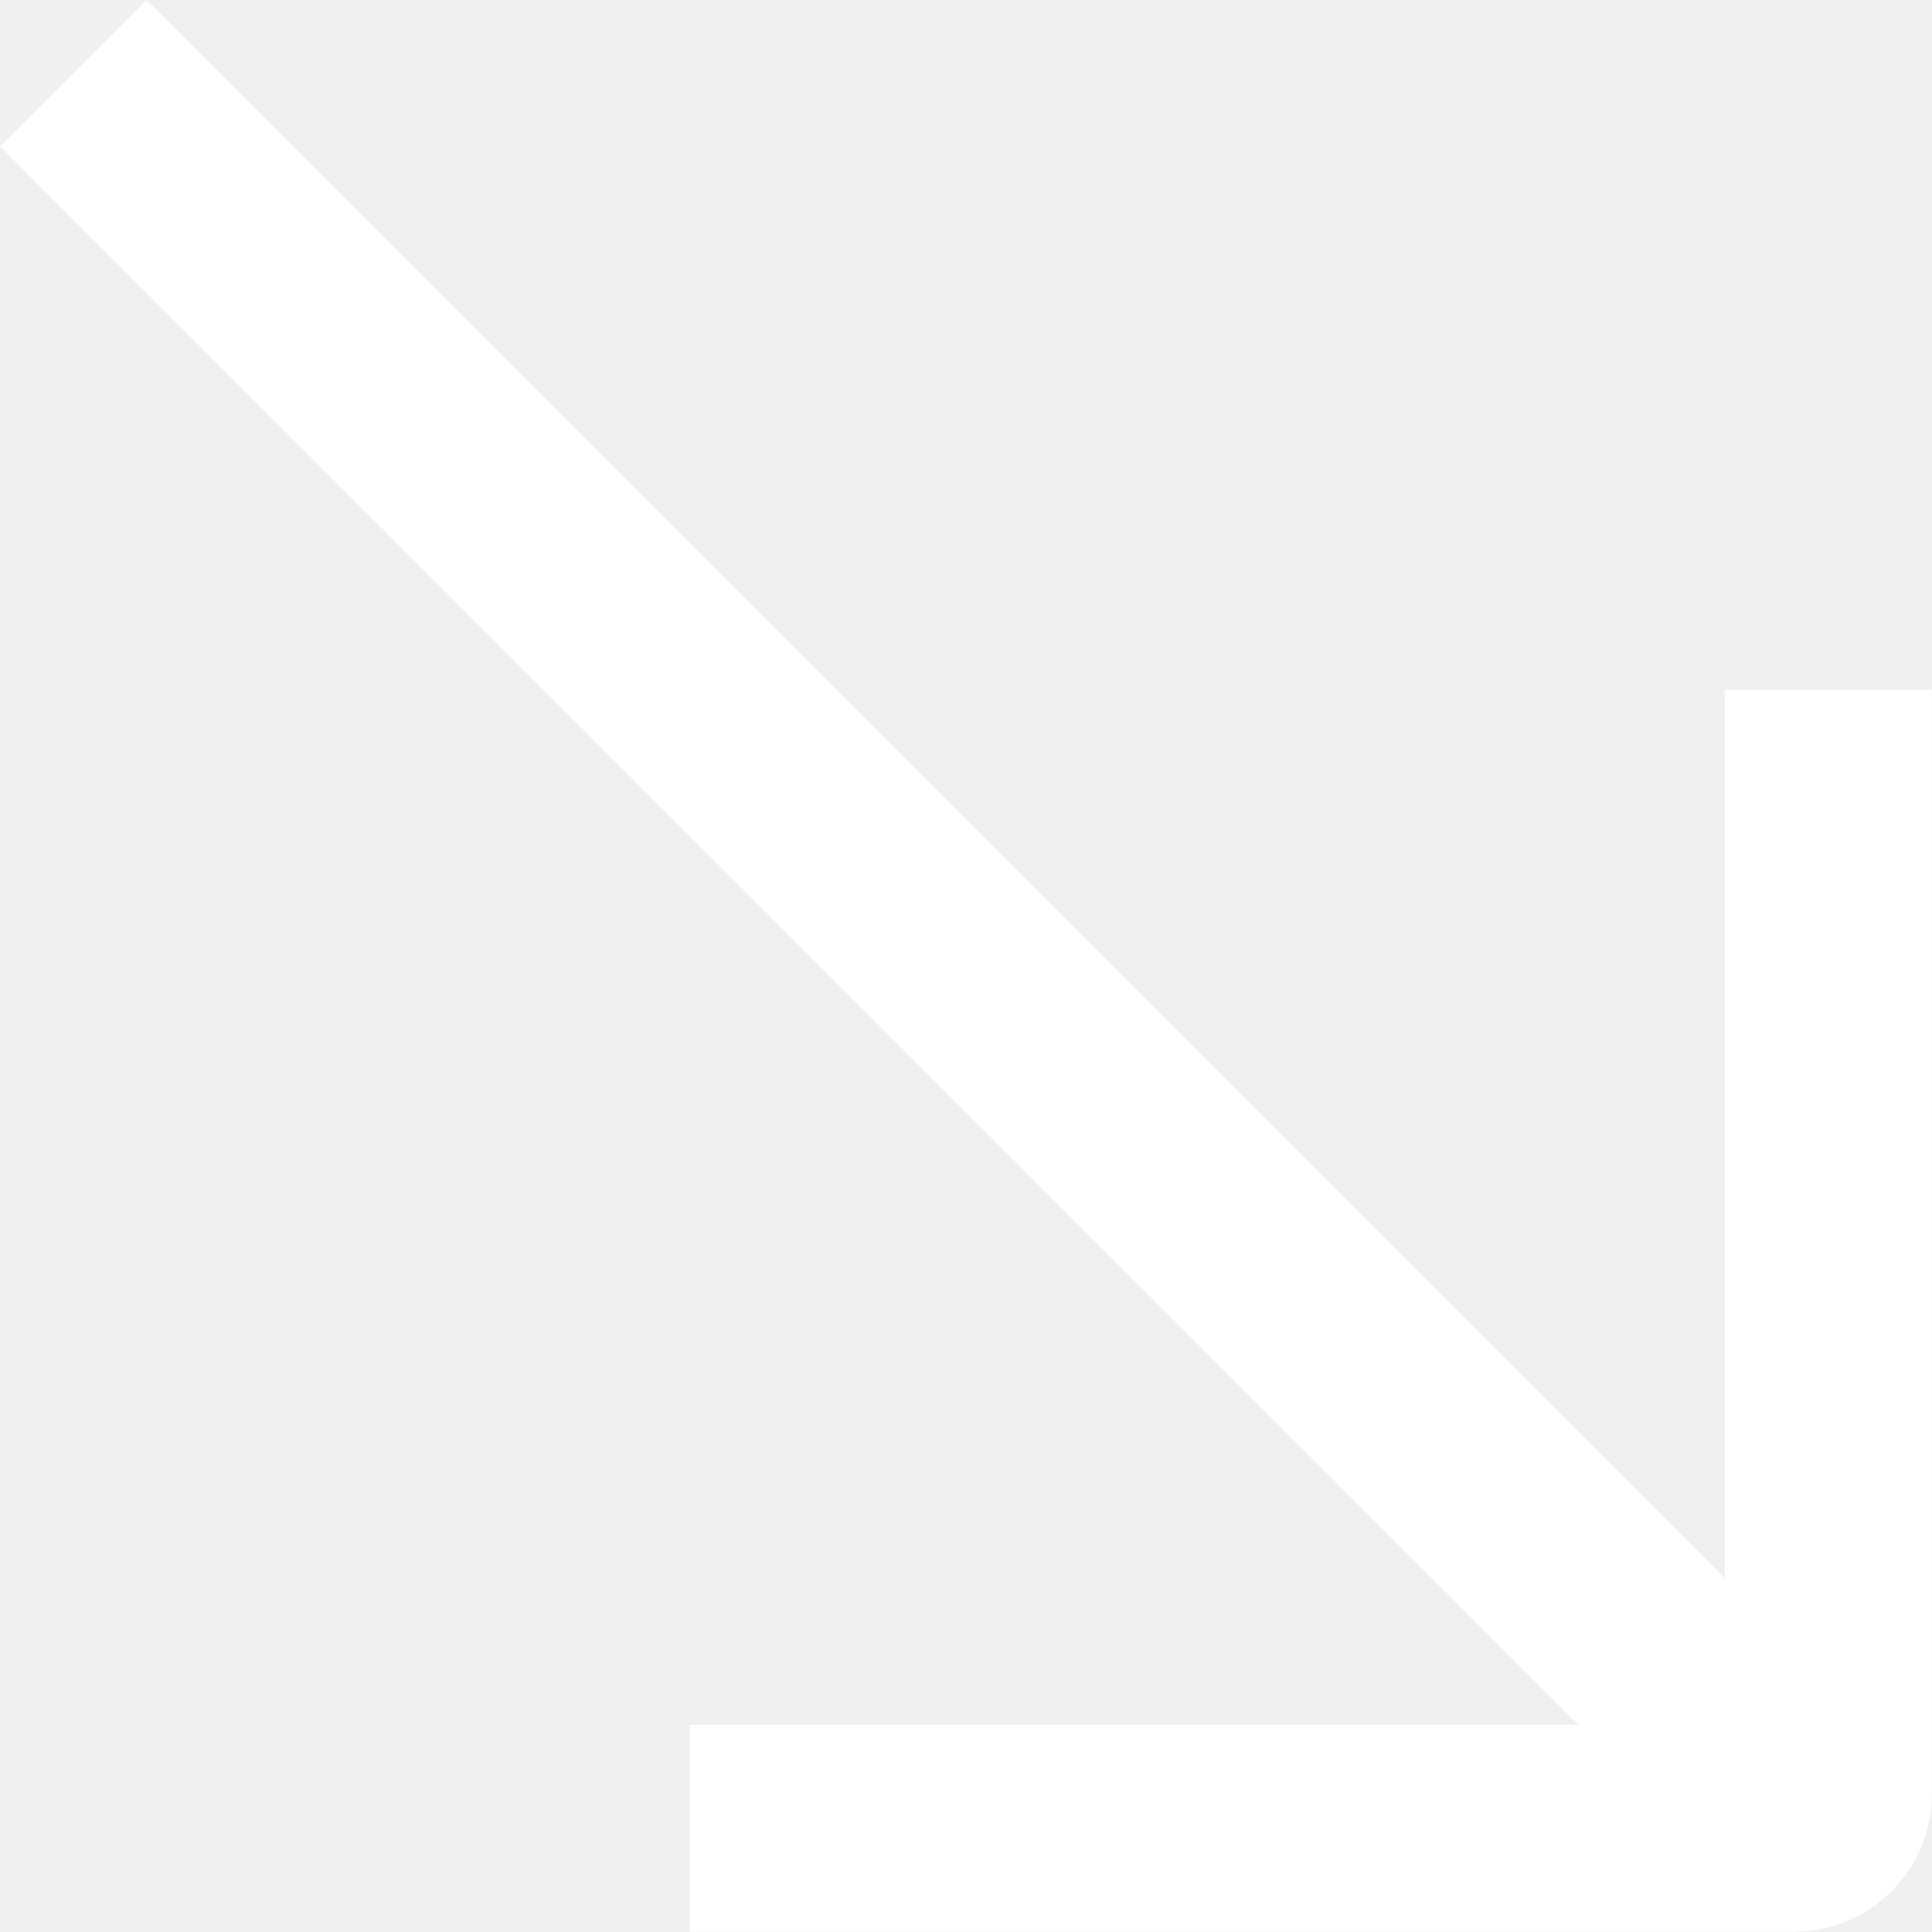
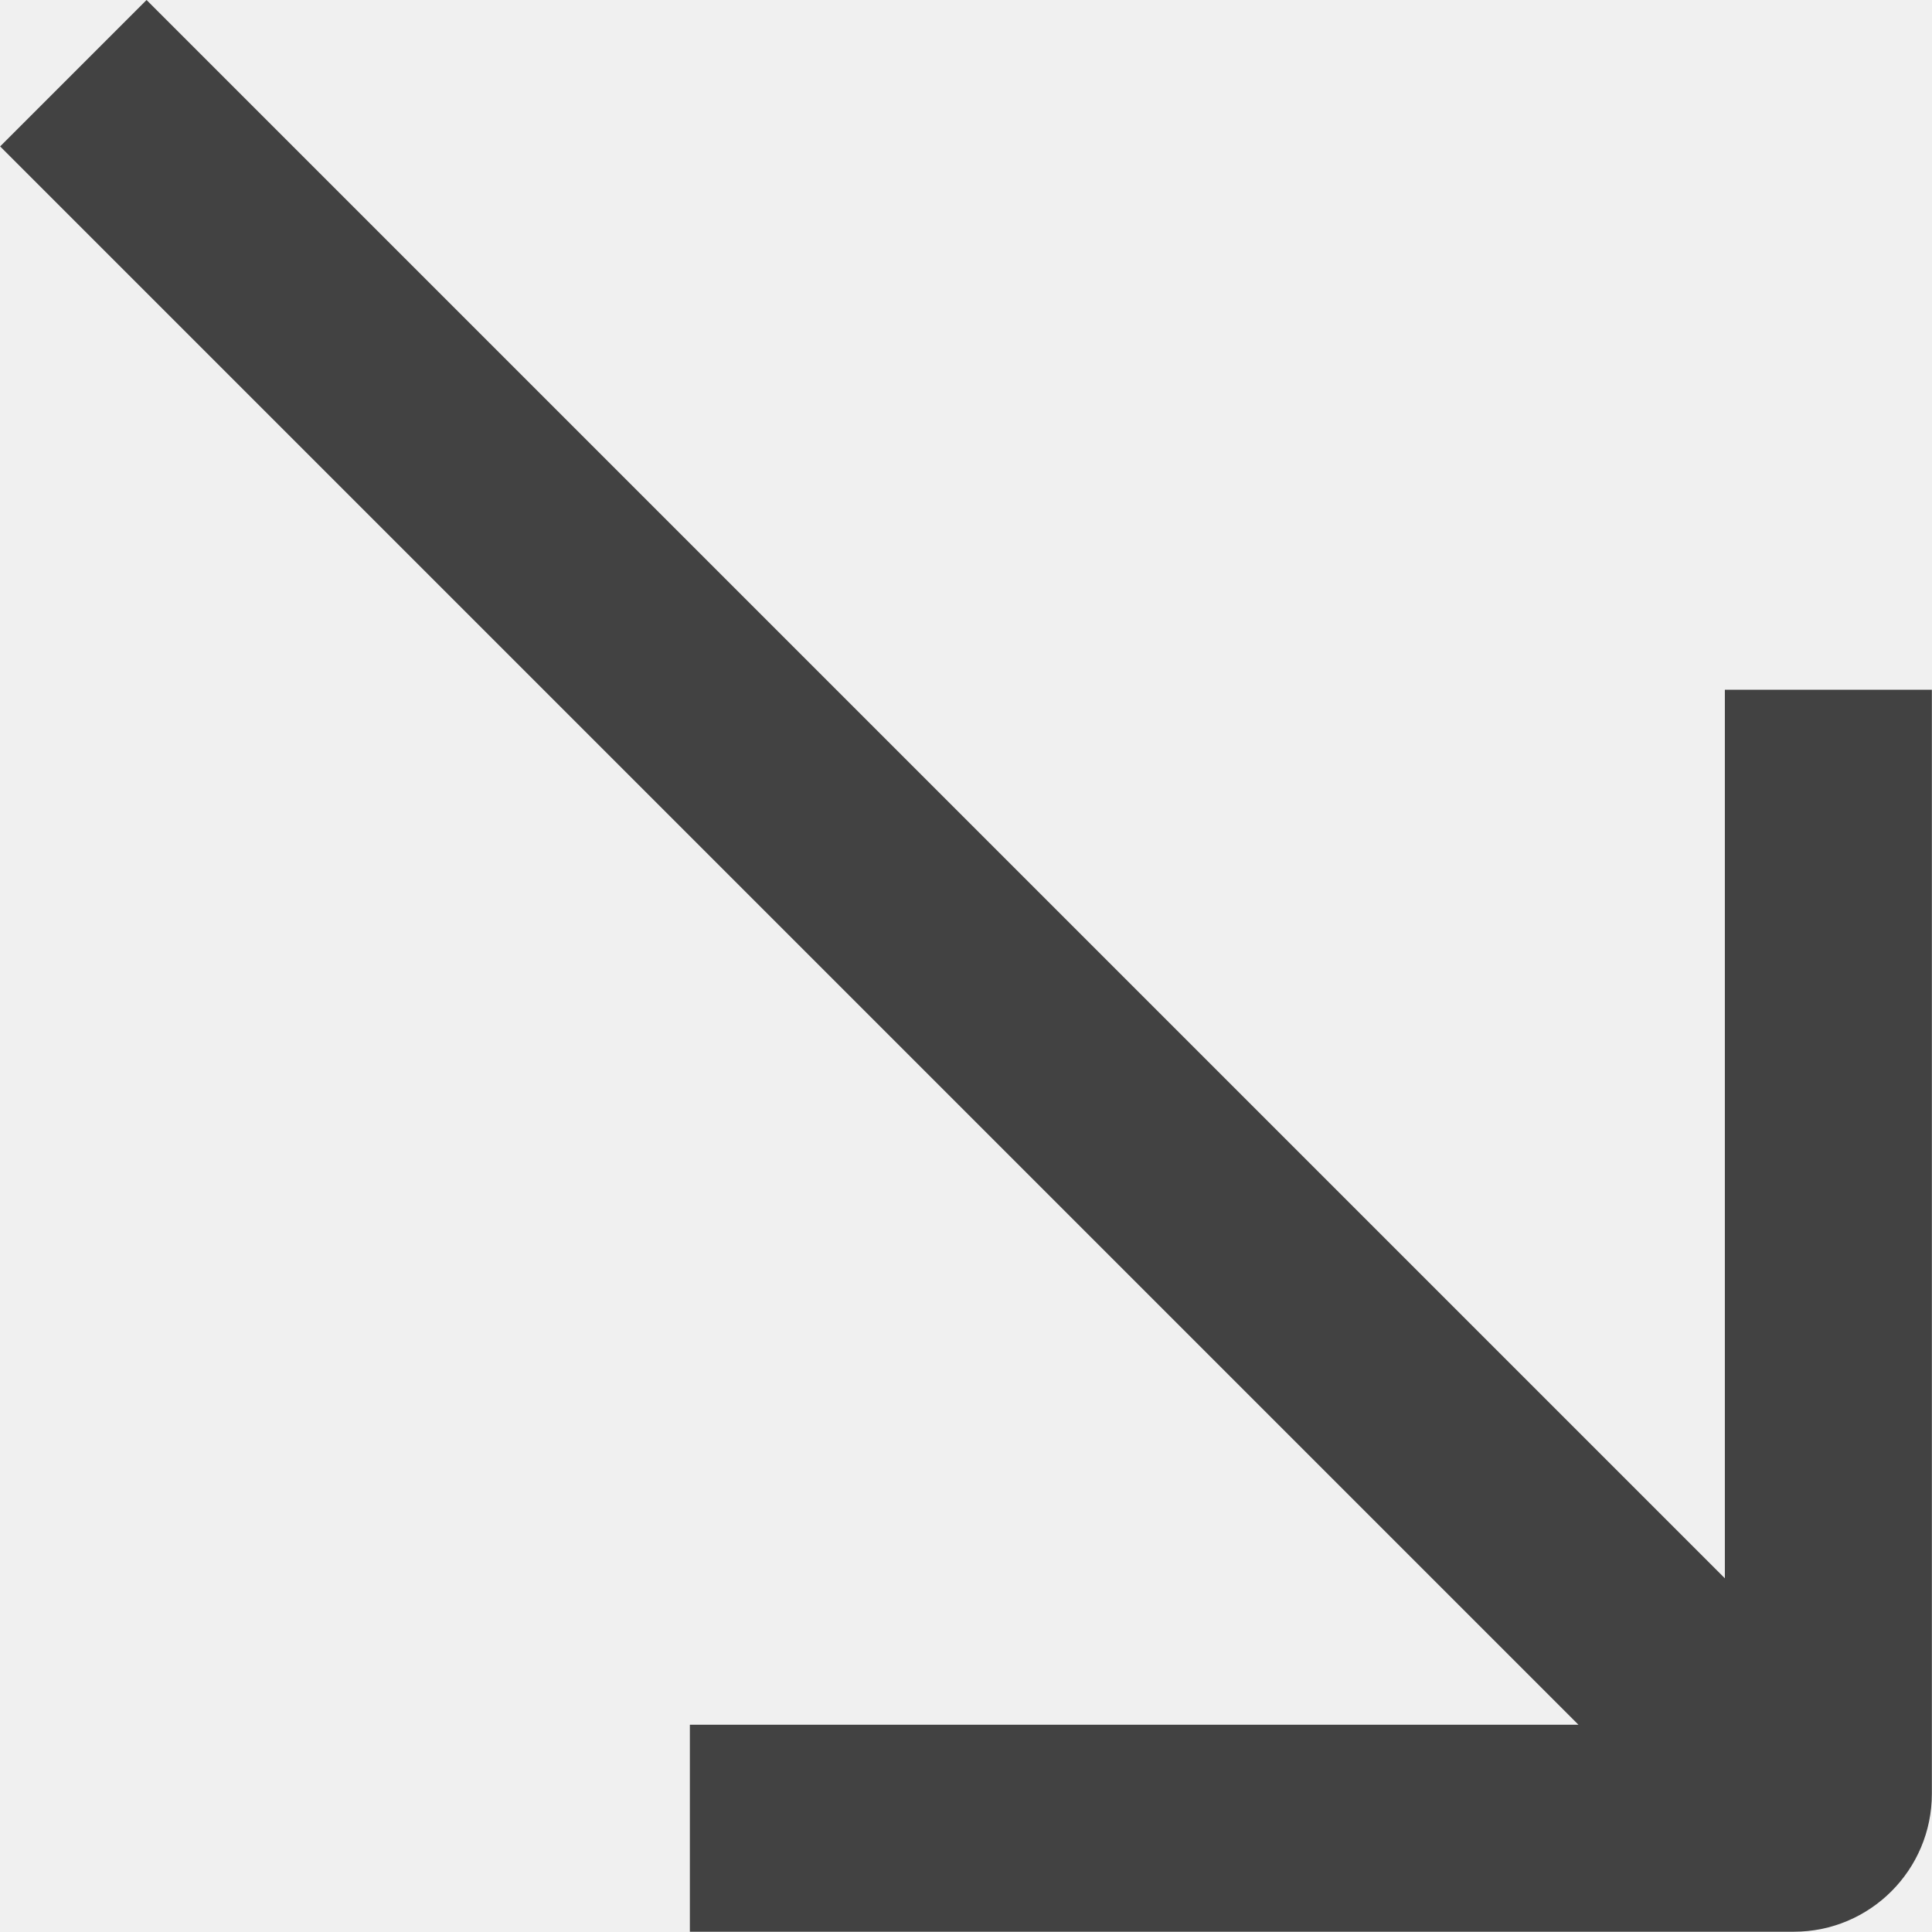
<svg xmlns="http://www.w3.org/2000/svg" width="14" height="14" viewBox="0 0 14 14" fill="none">
-   <path fill-rule="evenodd" clip-rule="evenodd" d="M12.499 11.437L12.499 4.998L13.999 4.998L13.999 12.998C13.999 13.55 13.551 13.998 12.999 13.998L4.999 13.998V12.498L11.438 12.498L0.001 1.061L1.062 0L12.499 11.437Z" fill="white" />
+   <path fill-rule="evenodd" clip-rule="evenodd" d="M12.499 11.437L12.499 4.998L13.999 4.998L13.999 12.998C13.999 13.55 13.551 13.998 12.999 13.998L4.999 13.998V12.498L11.438 12.498L0.001 1.061L1.062 0L12.499 11.437Z" fill="#424242" />
</svg>
